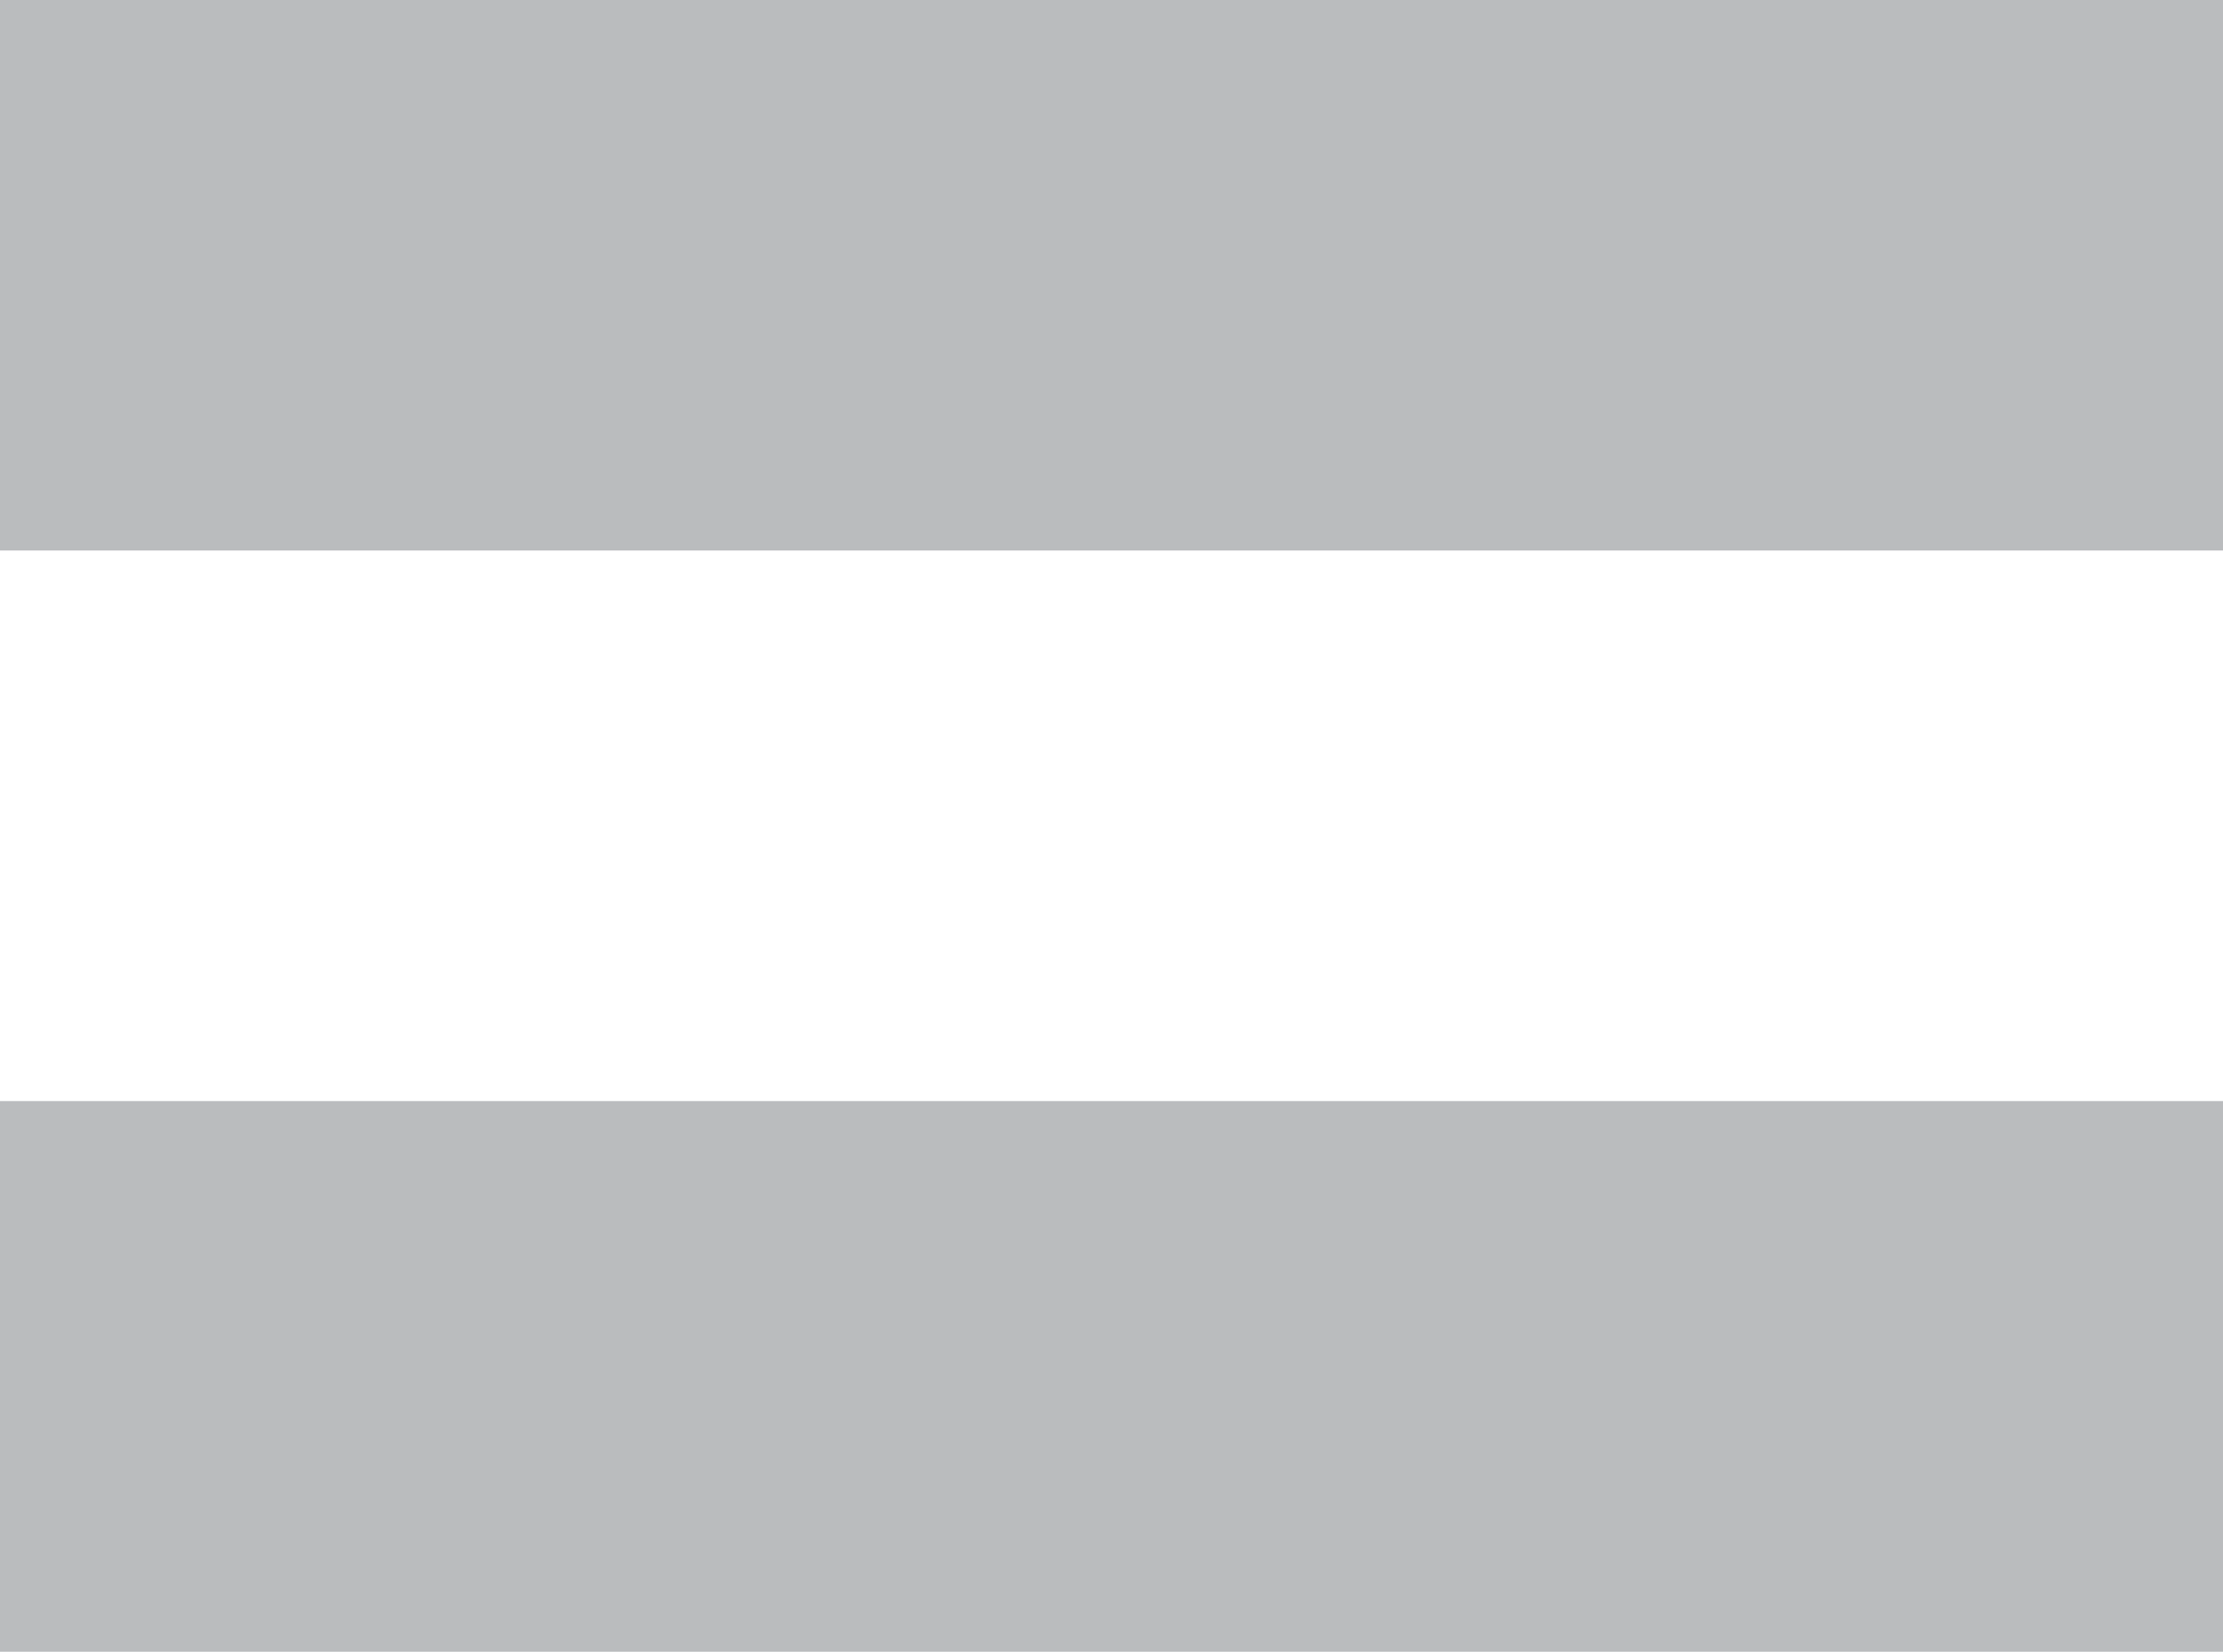
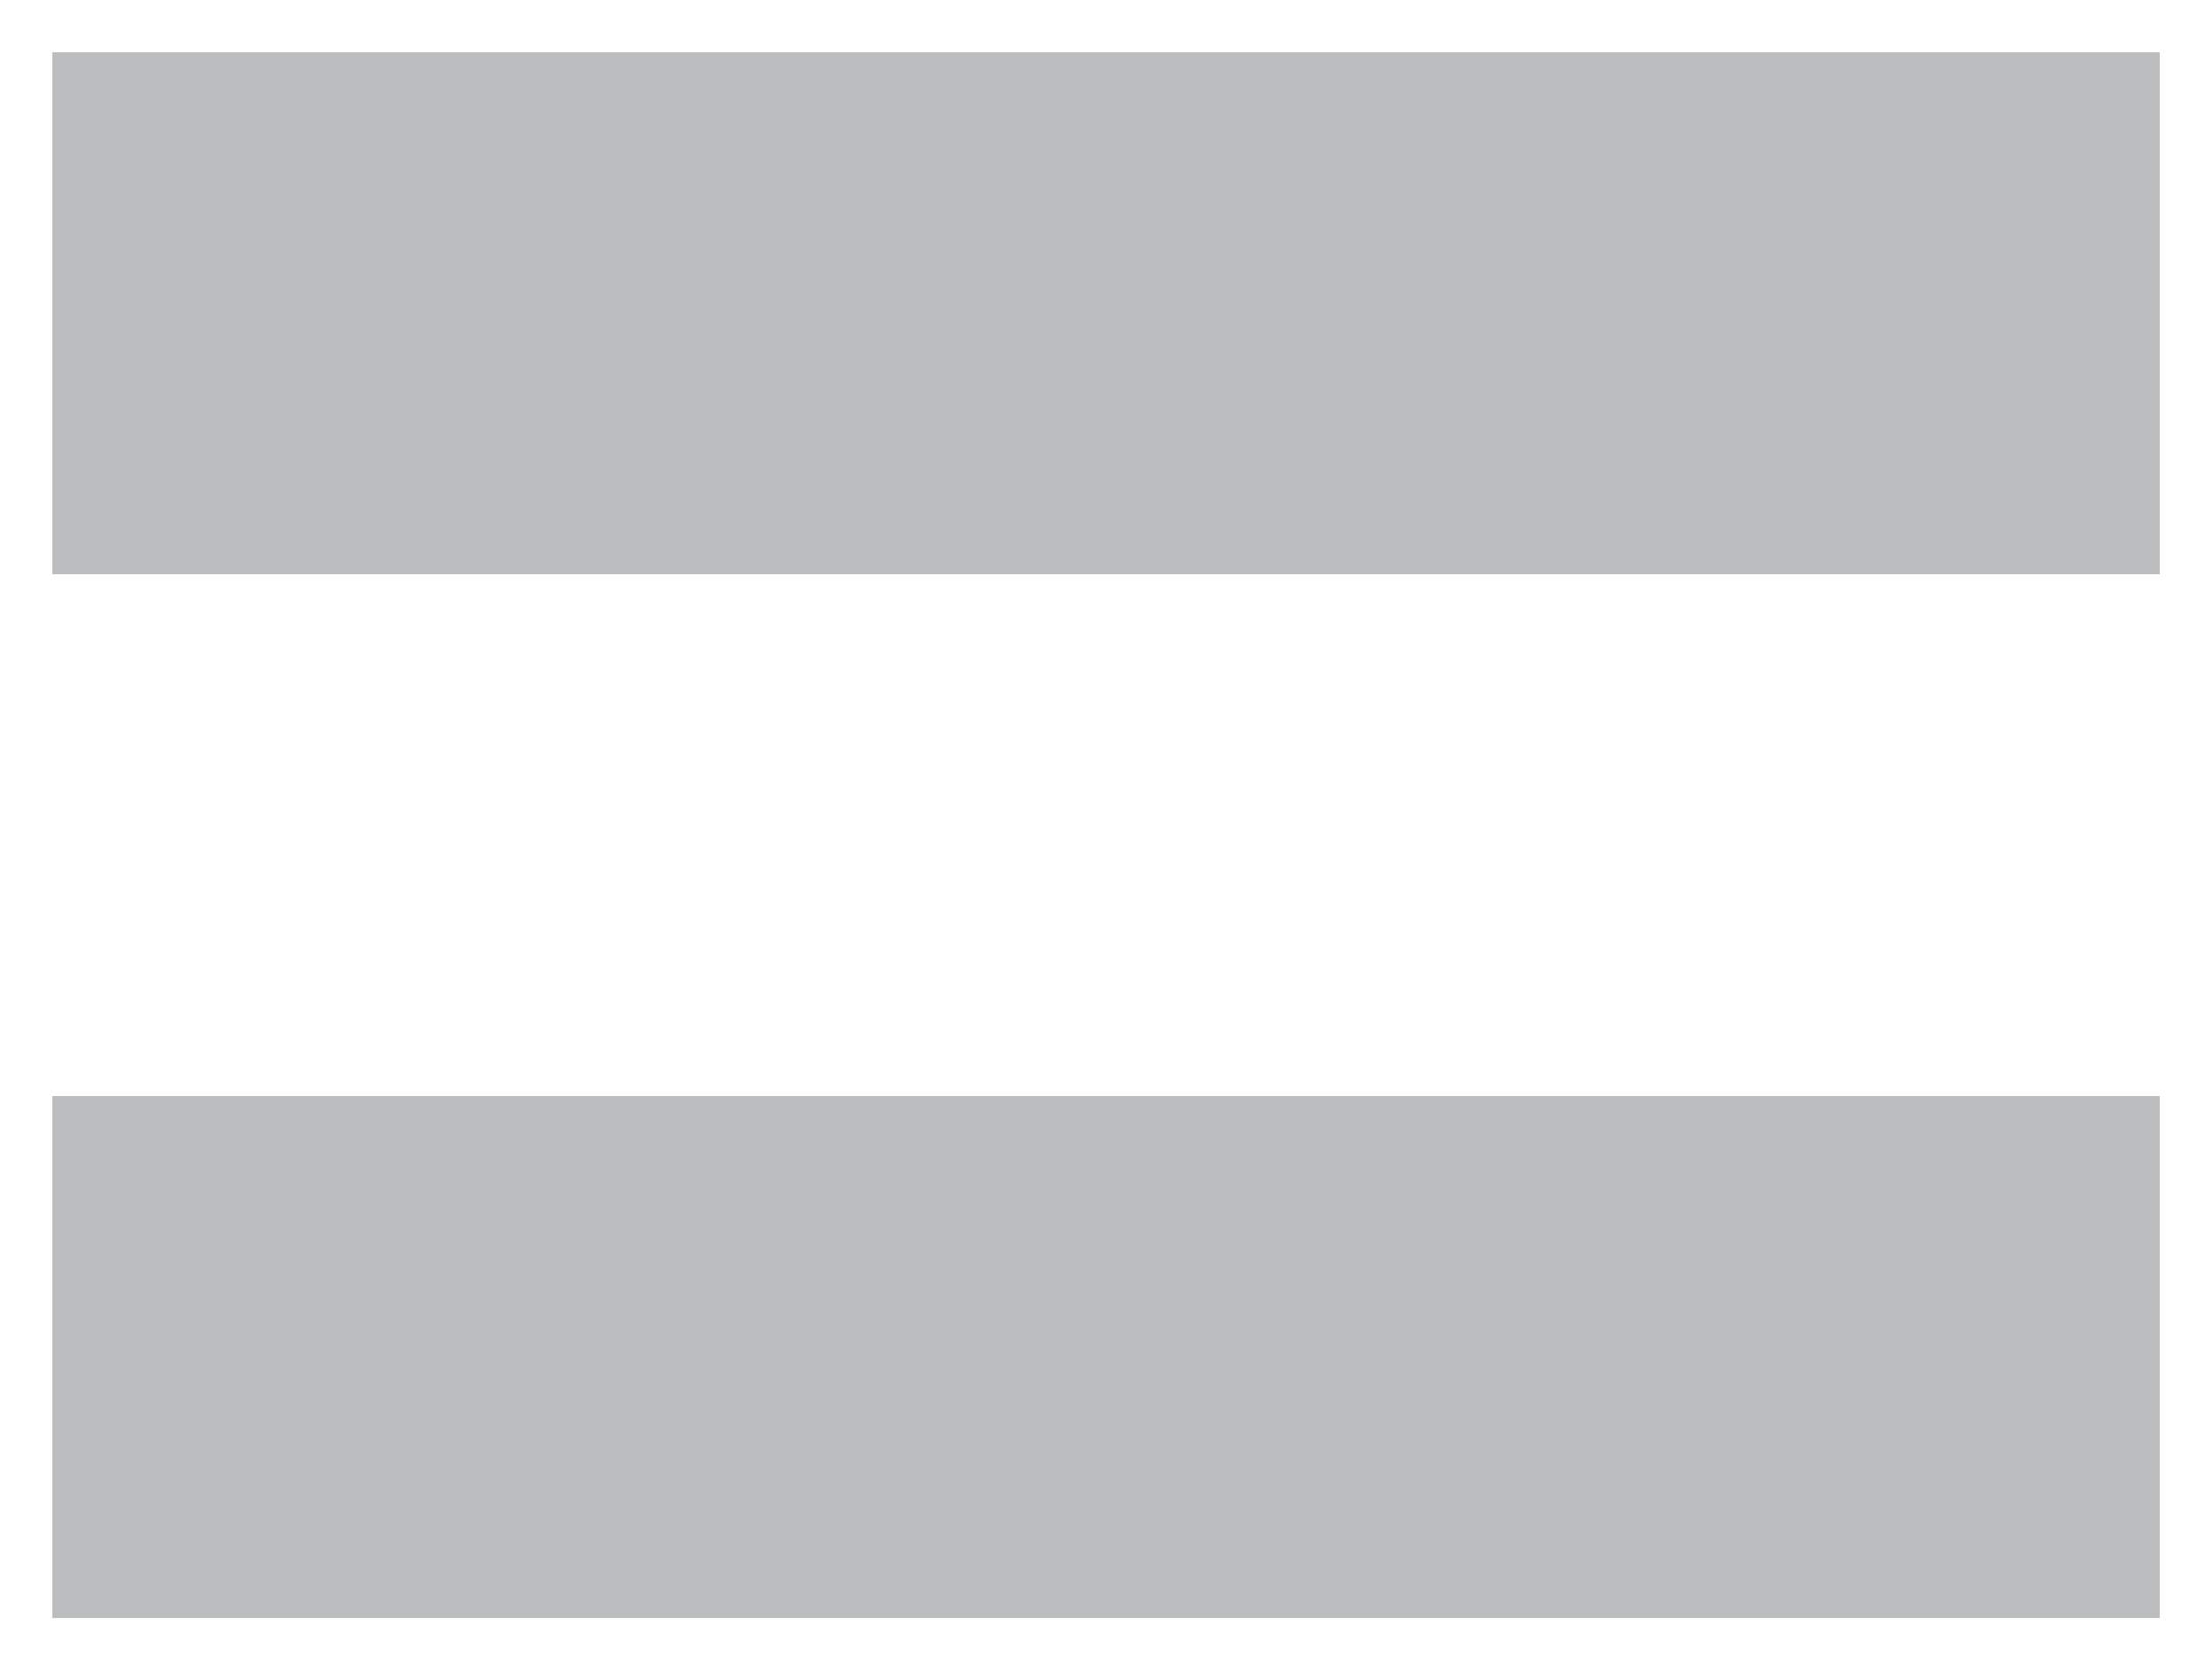
- <svg xmlns="http://www.w3.org/2000/svg" version="1.1" width="201.535" height="149.765" viewBox="-0.611 -0.611 27.391 20.323" id="svg6903">
+ <svg xmlns="http://www.w3.org/2000/svg" version="1.1" width="211.54" height="159.768" viewBox="-0.611 -0.611 28.75 21.714" id="svg6903">
  <defs id="defs6905" />
-   <path d="M 26.781,19.727 H -0.611 v -6.786 H 26.781 Z m 0,-13.57 H -0.611 V -0.628 H 26.781 Z" id="path4104" style="fill:#babcbe;fill-opacity:1;fill-rule:nonzero;stroke:none" />
+   <path d="M 27.46,20.424 H 0.069 V 13.638 H 27.46 Z m 0,-13.57 H 0.069 V 0.069 H 27.46 Z" id="path4104" style="fill:#babcbe;fill-opacity:1;fill-rule:nonzero;stroke:none" />
</svg>
